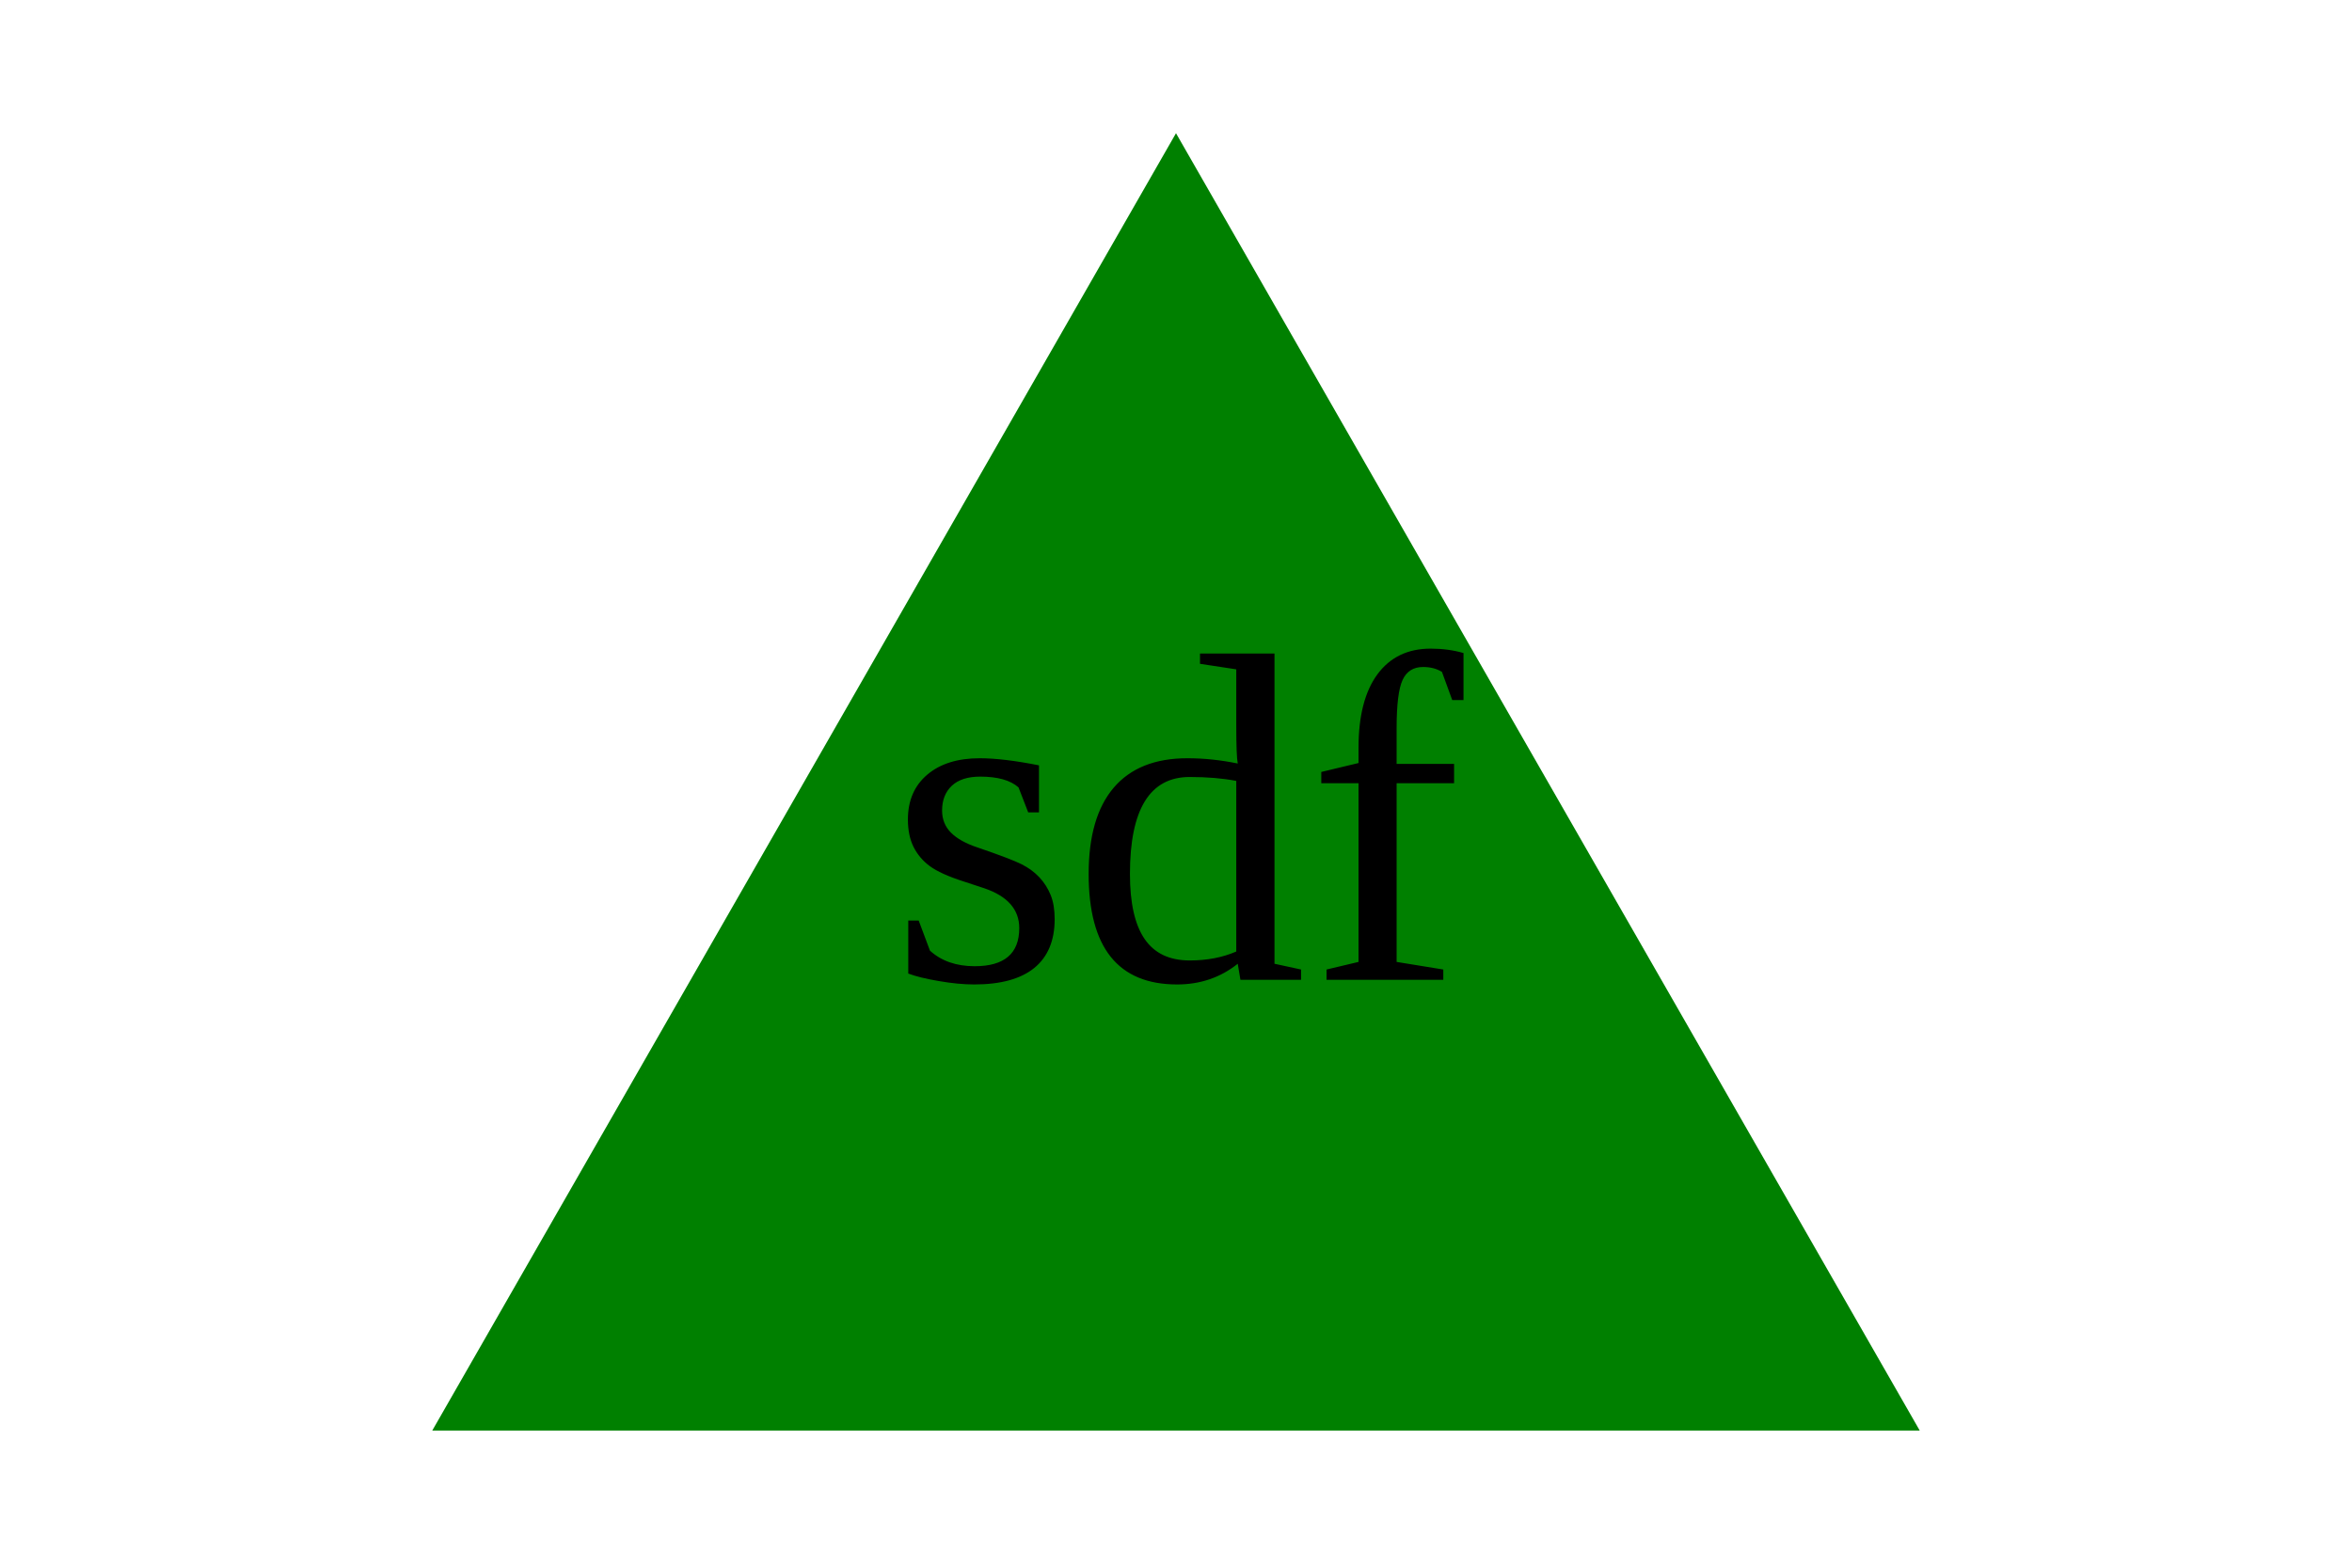
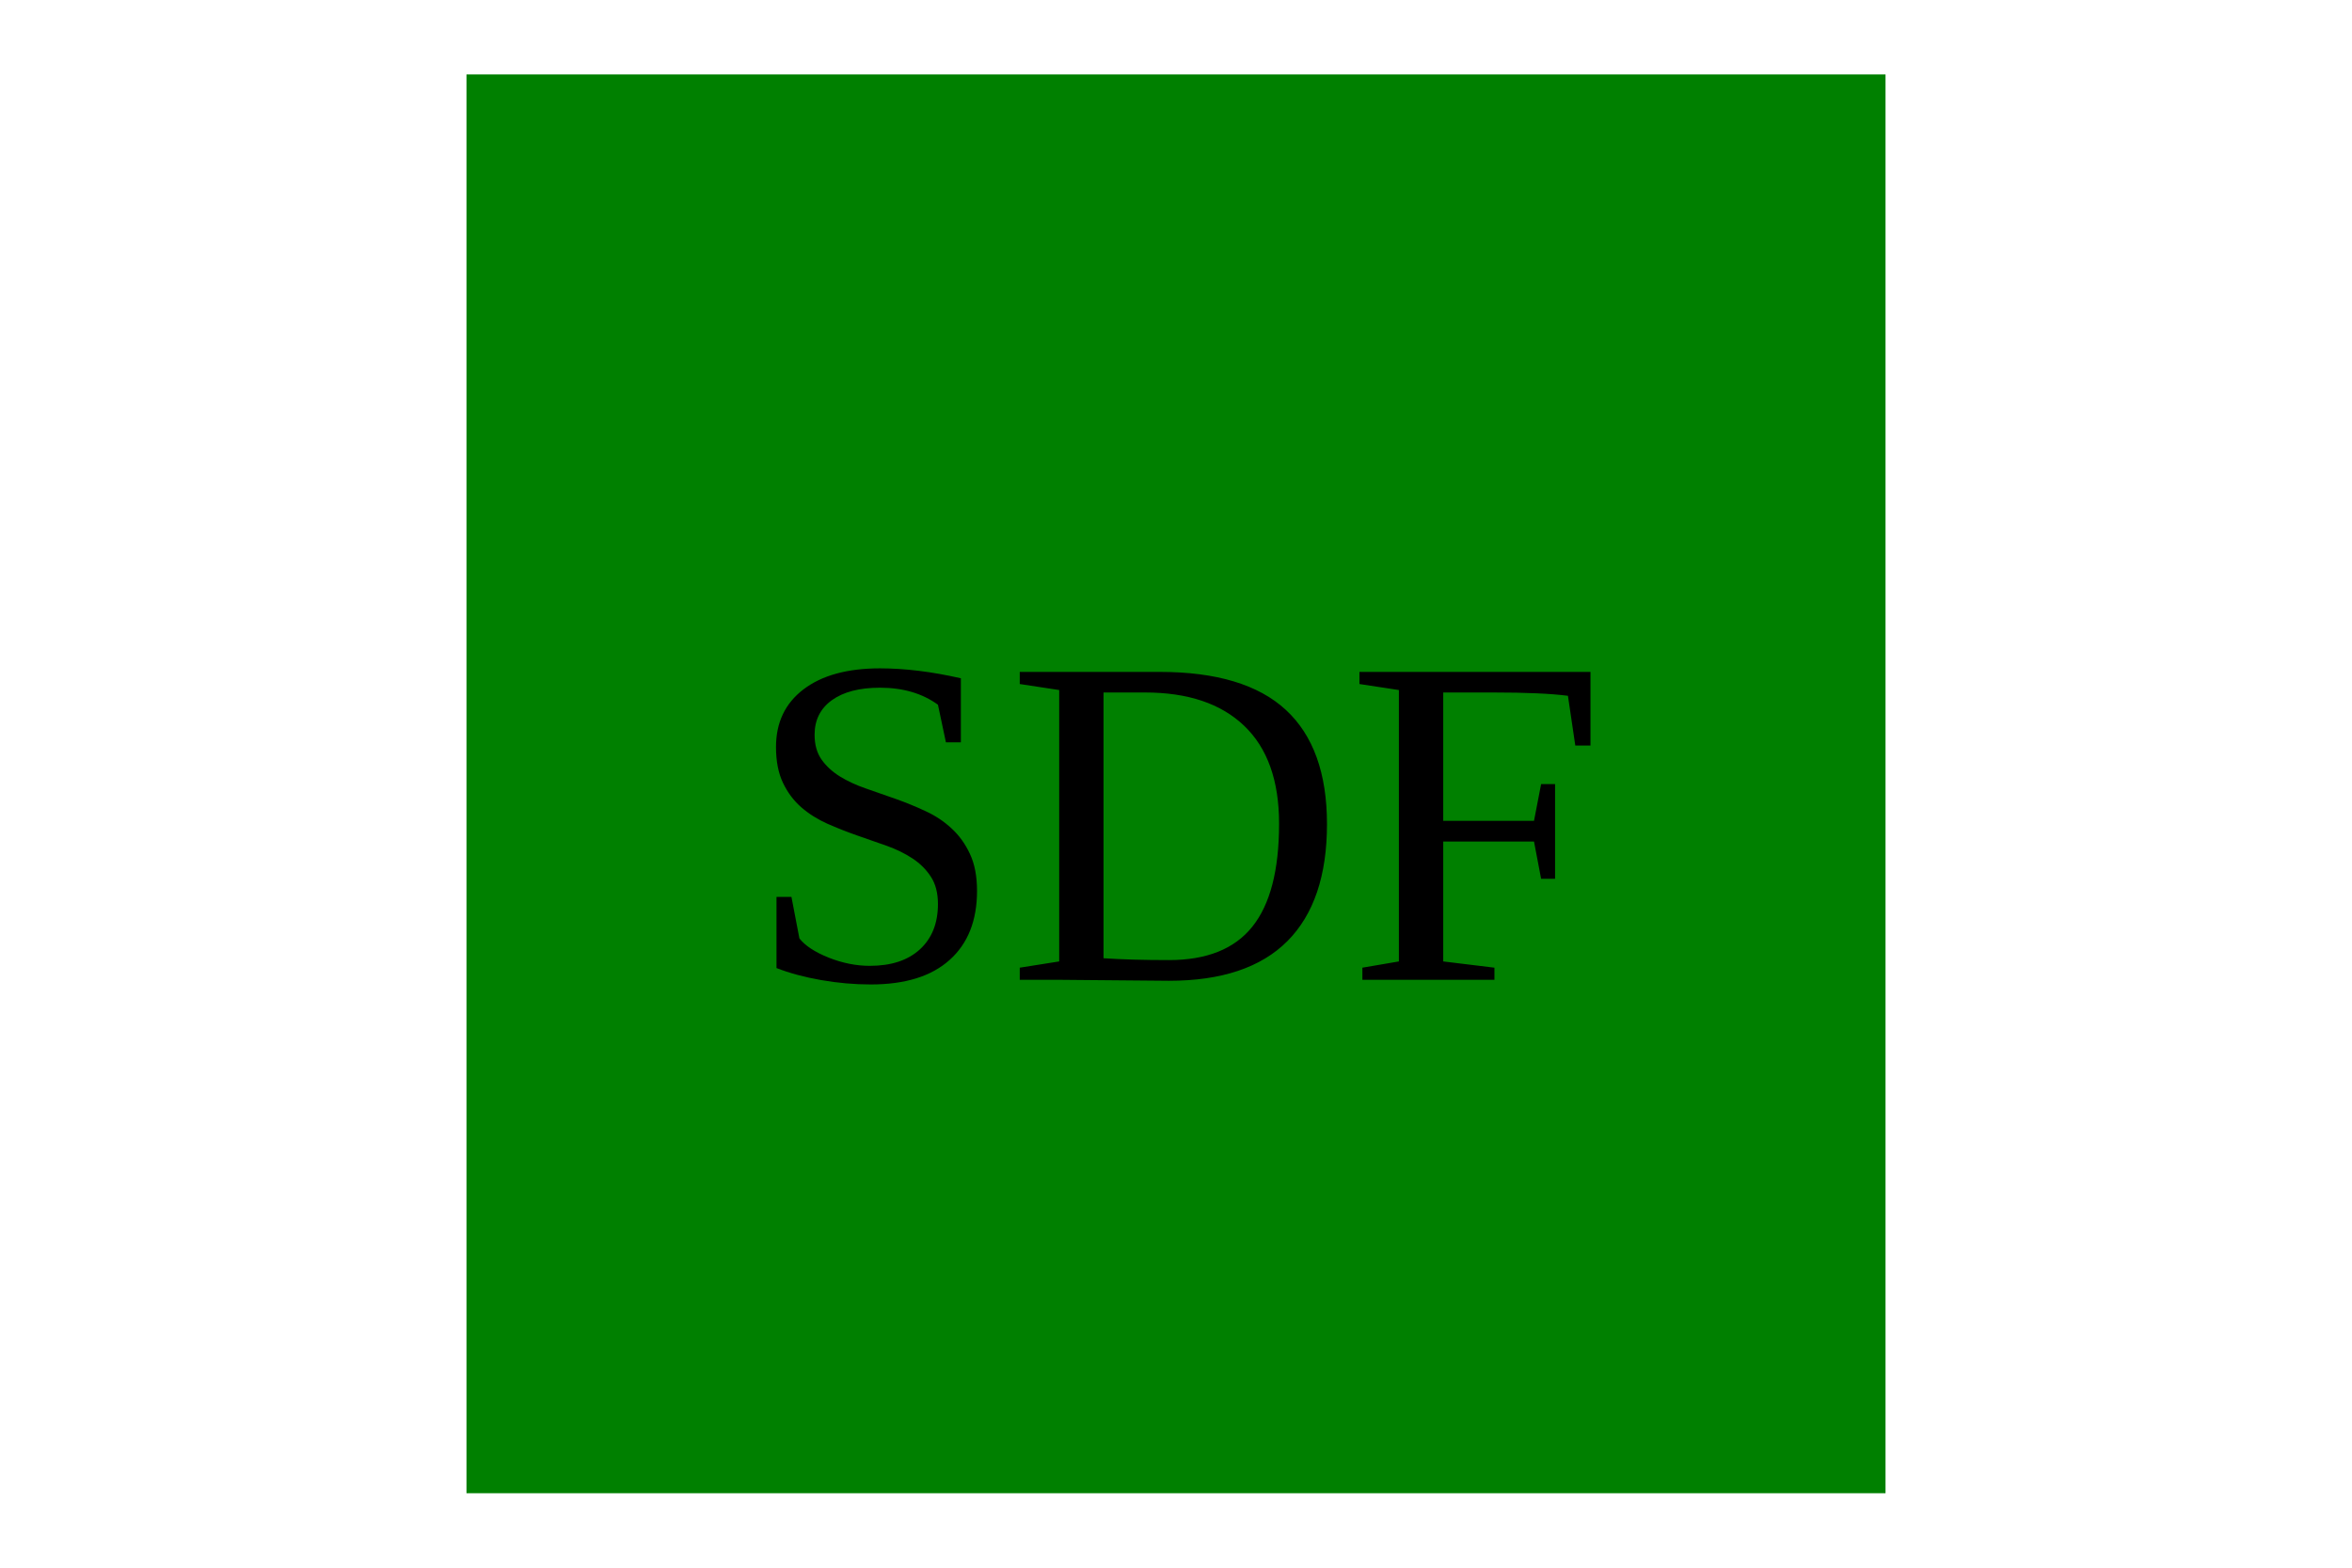
<svg xmlns="http://www.w3.org/2000/svg" version="1.1" width="300" height="200">
-   <polygon stroke="green" fill="green" points="150, 18 244, 182 56, 182" />
-   <text fill="#000000" x="150" y="125" font-size="60" text-anchor="middle">sdf</text>
+   <rect stroke="green" fill="green" height="180" width="180" x="60" y="10" />
+   <text fill="black" x="150" y="125" font-size="60" text-anchor="middle">SDF</text>
</svg>
